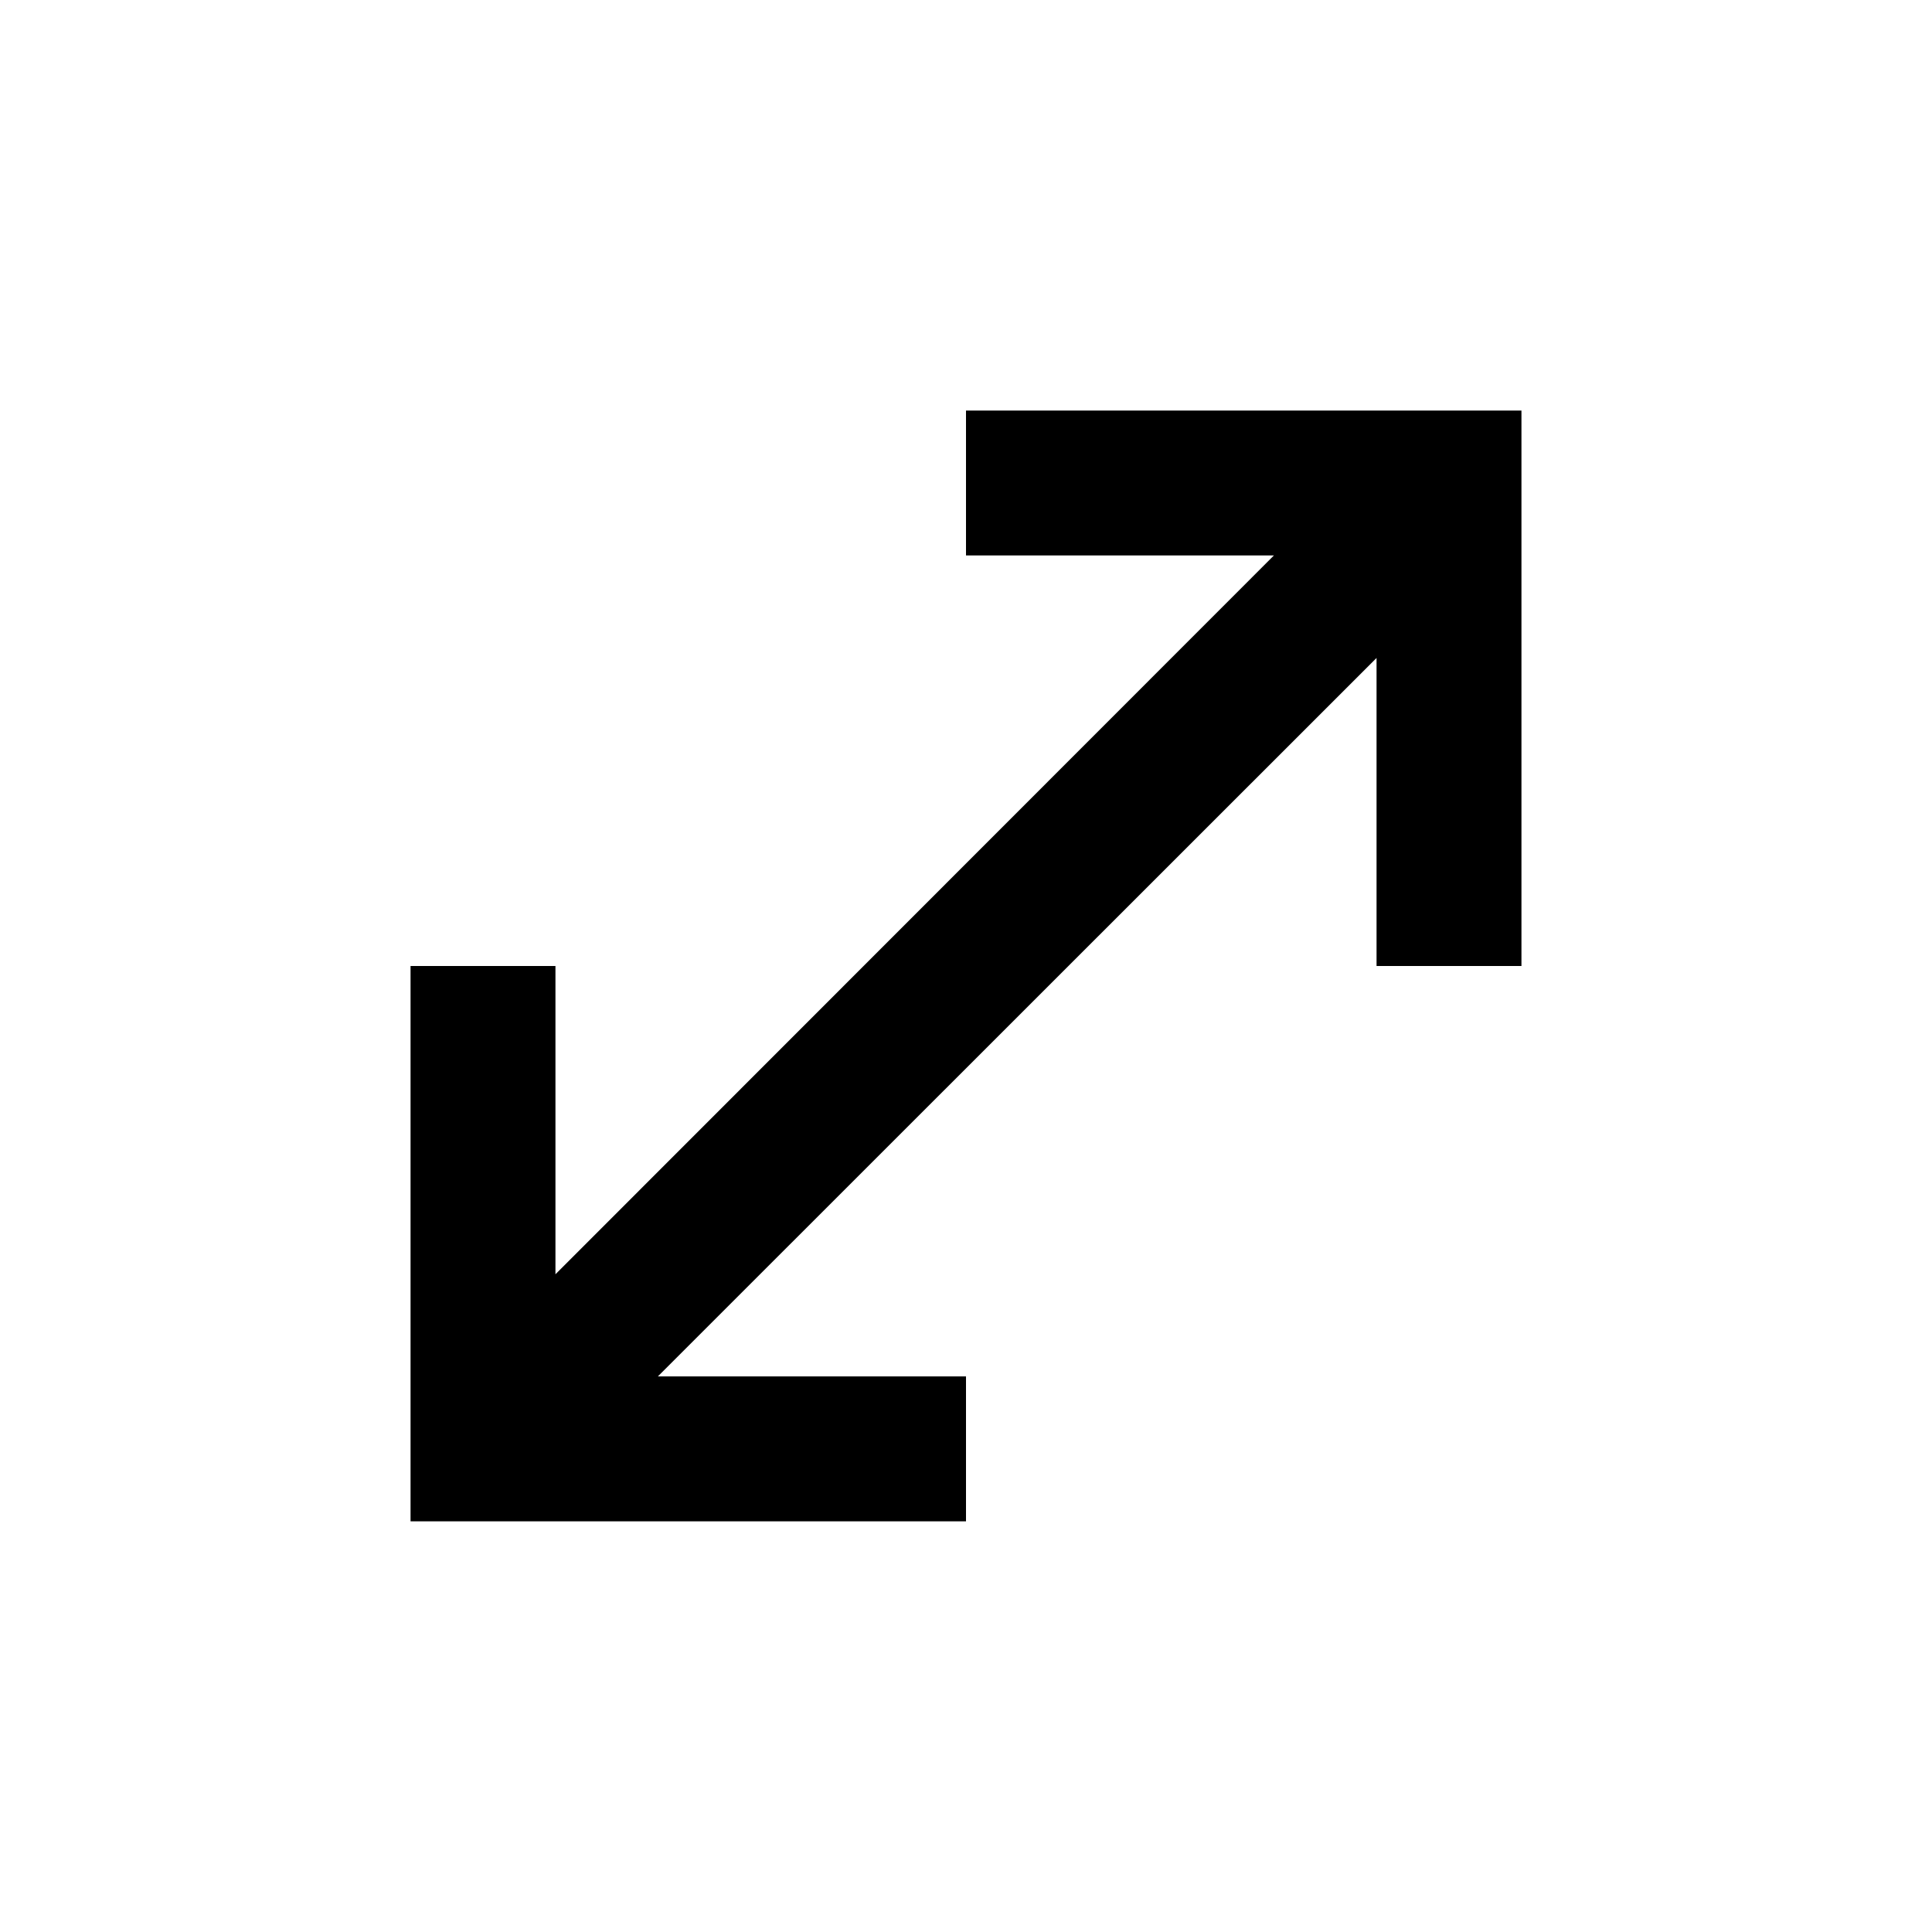
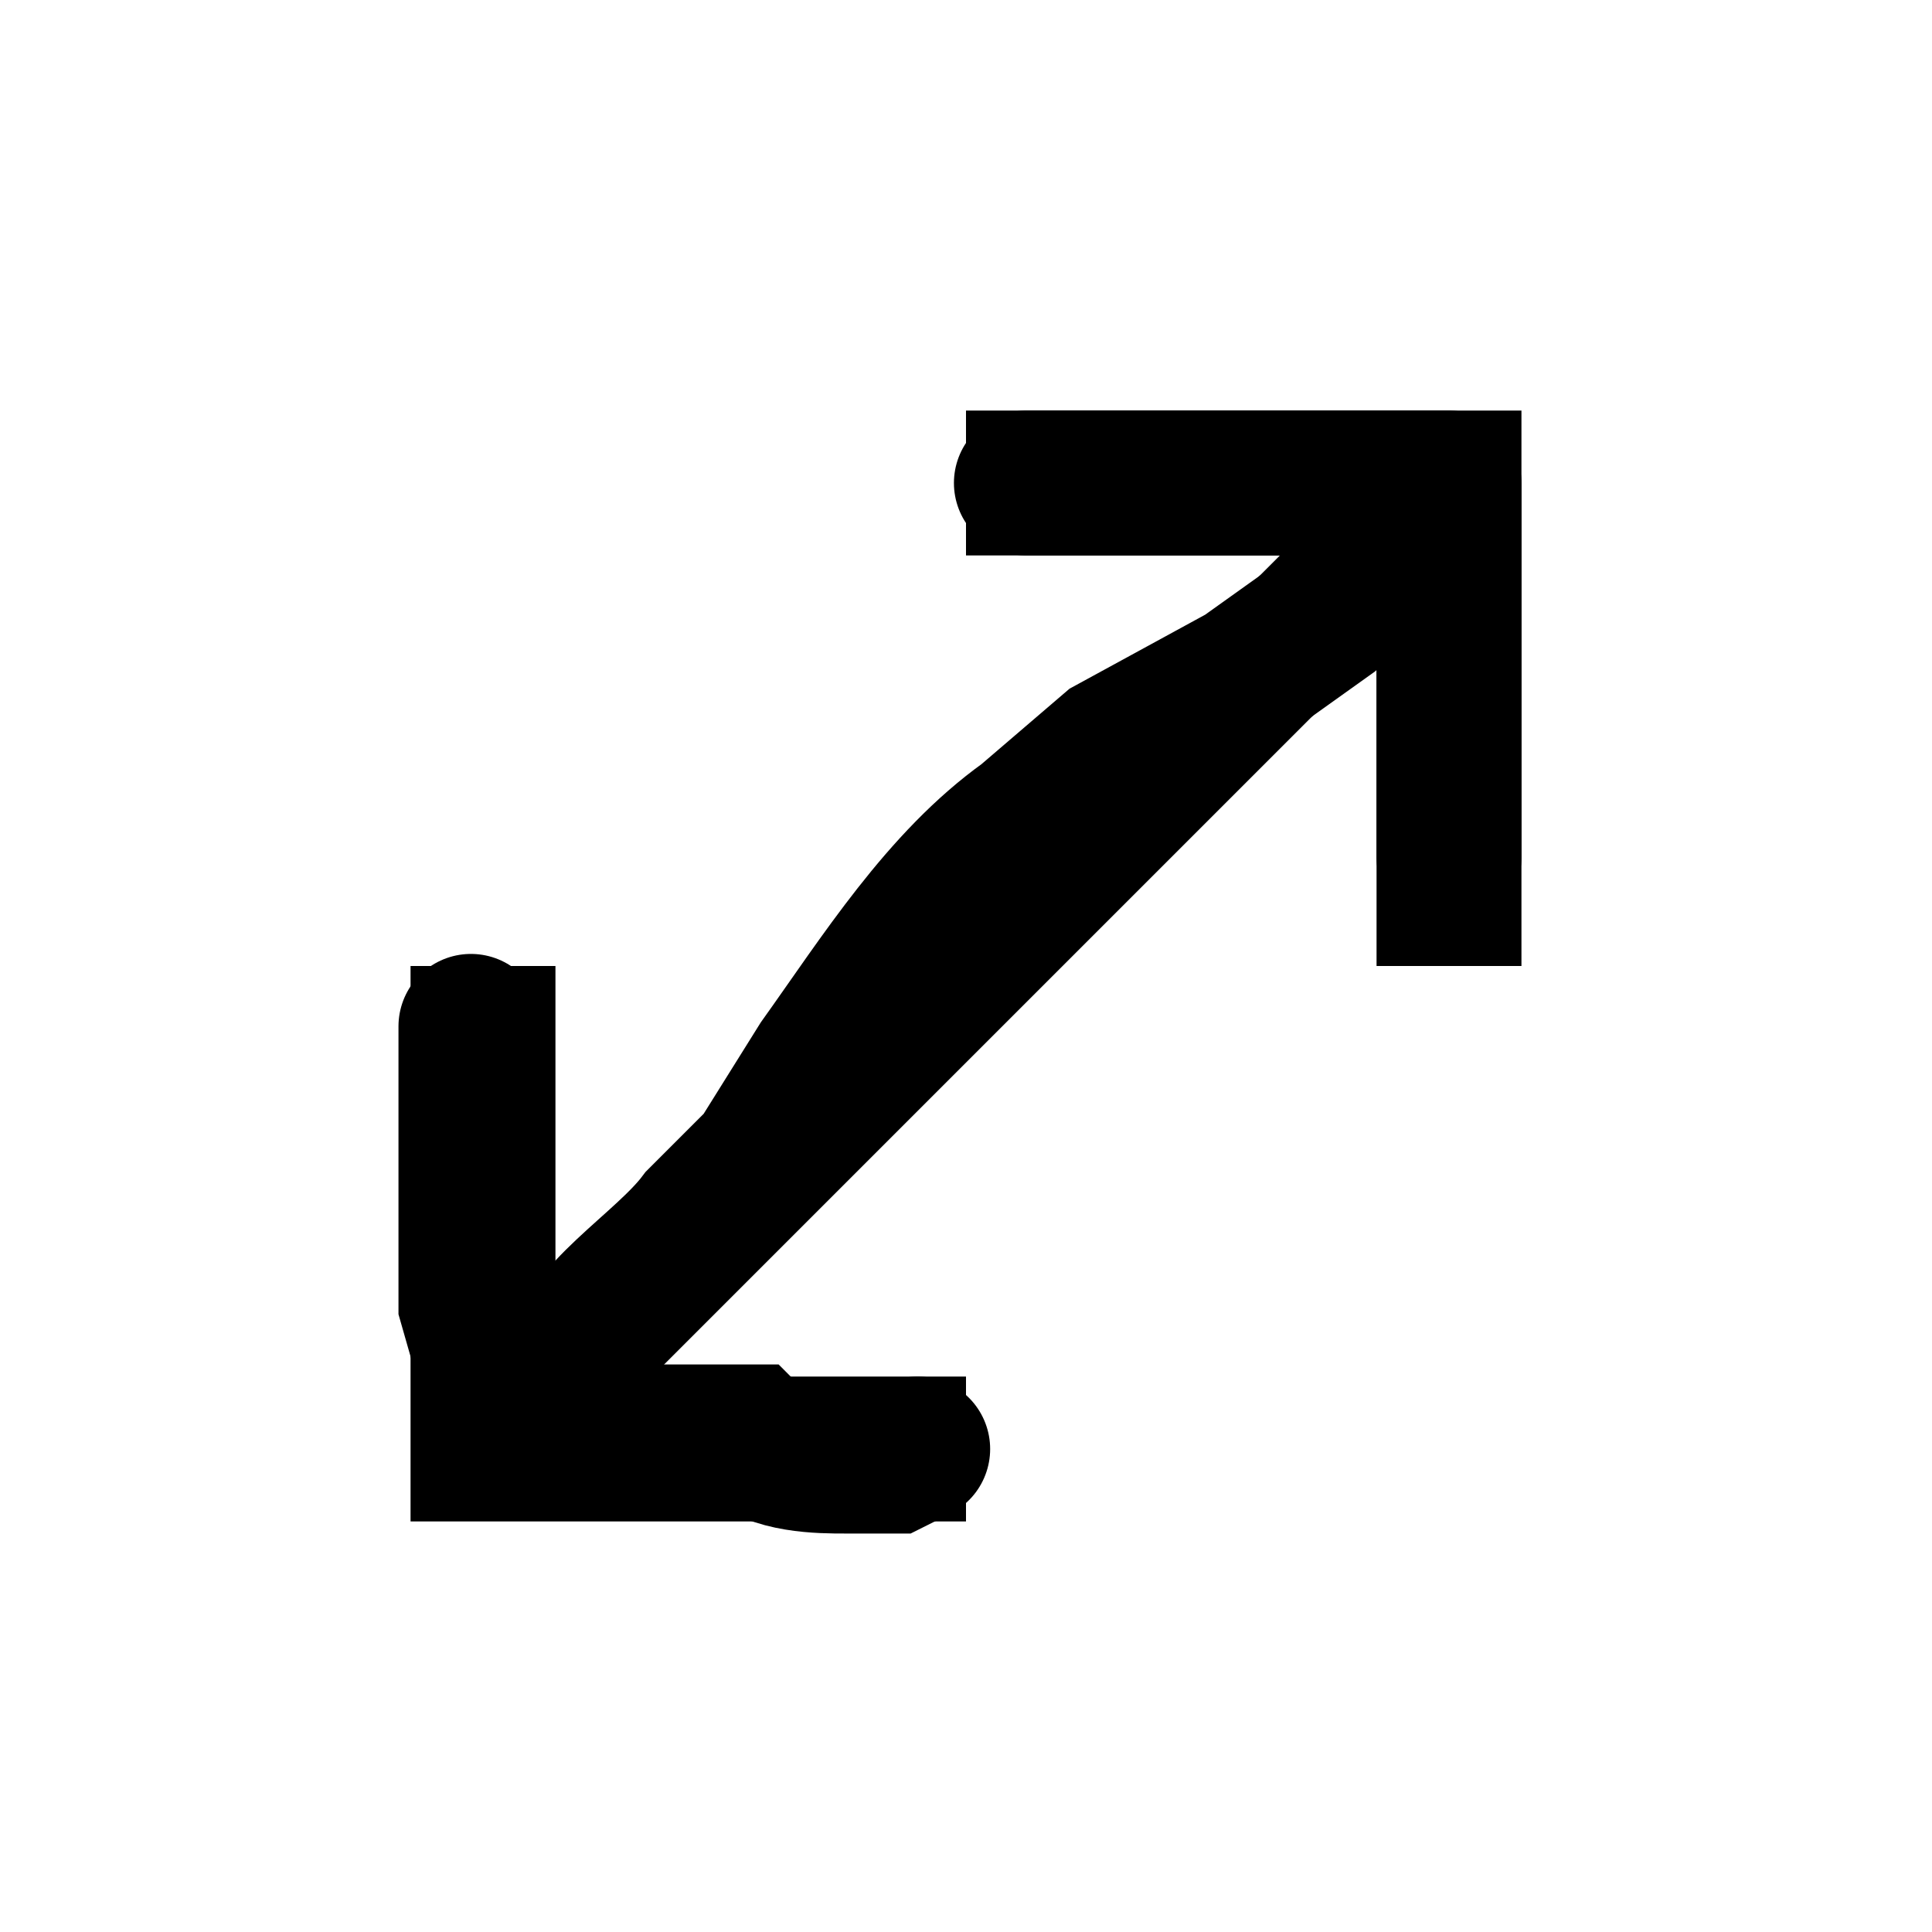
<svg xmlns="http://www.w3.org/2000/svg" width="16" height="16" fill="none">
-   <path fill-rule="evenodd" clip-rule="evenodd" d="M12.6 4v4h-1.2V5.449l-5.952 5.95H8v1.2H3.4V8h1.2v2.553L10.55 4.6H8V3.4h4.6V4Z" fill="currentColor" />
+   <path fill-rule="evenodd" clip-rule="evenodd" d="M12.6 4v4h-1.2V5.4l-6 6H8v1.2H3.4V8h1.2v2.6l6-6H8V3.4h4.6V4Z" fill="currentColor" />
+   <path d="M4.8 11.3c0-.4.7-.8 1-1.2l.5-.5.5-.8c.5-.7 1-1.5 1.7-2l.7-.6 1.1-.6.7-.5.3-.3M8.5 4H12M12 4v3.1M3.9 8.5v2.3l.2.7v.4M4.1 11.9h2.1c.2.2.6.2.8.2h.4l.2-.1" stroke="currentColor" stroke-width="1.2" stroke-linecap="round" />
</svg>
